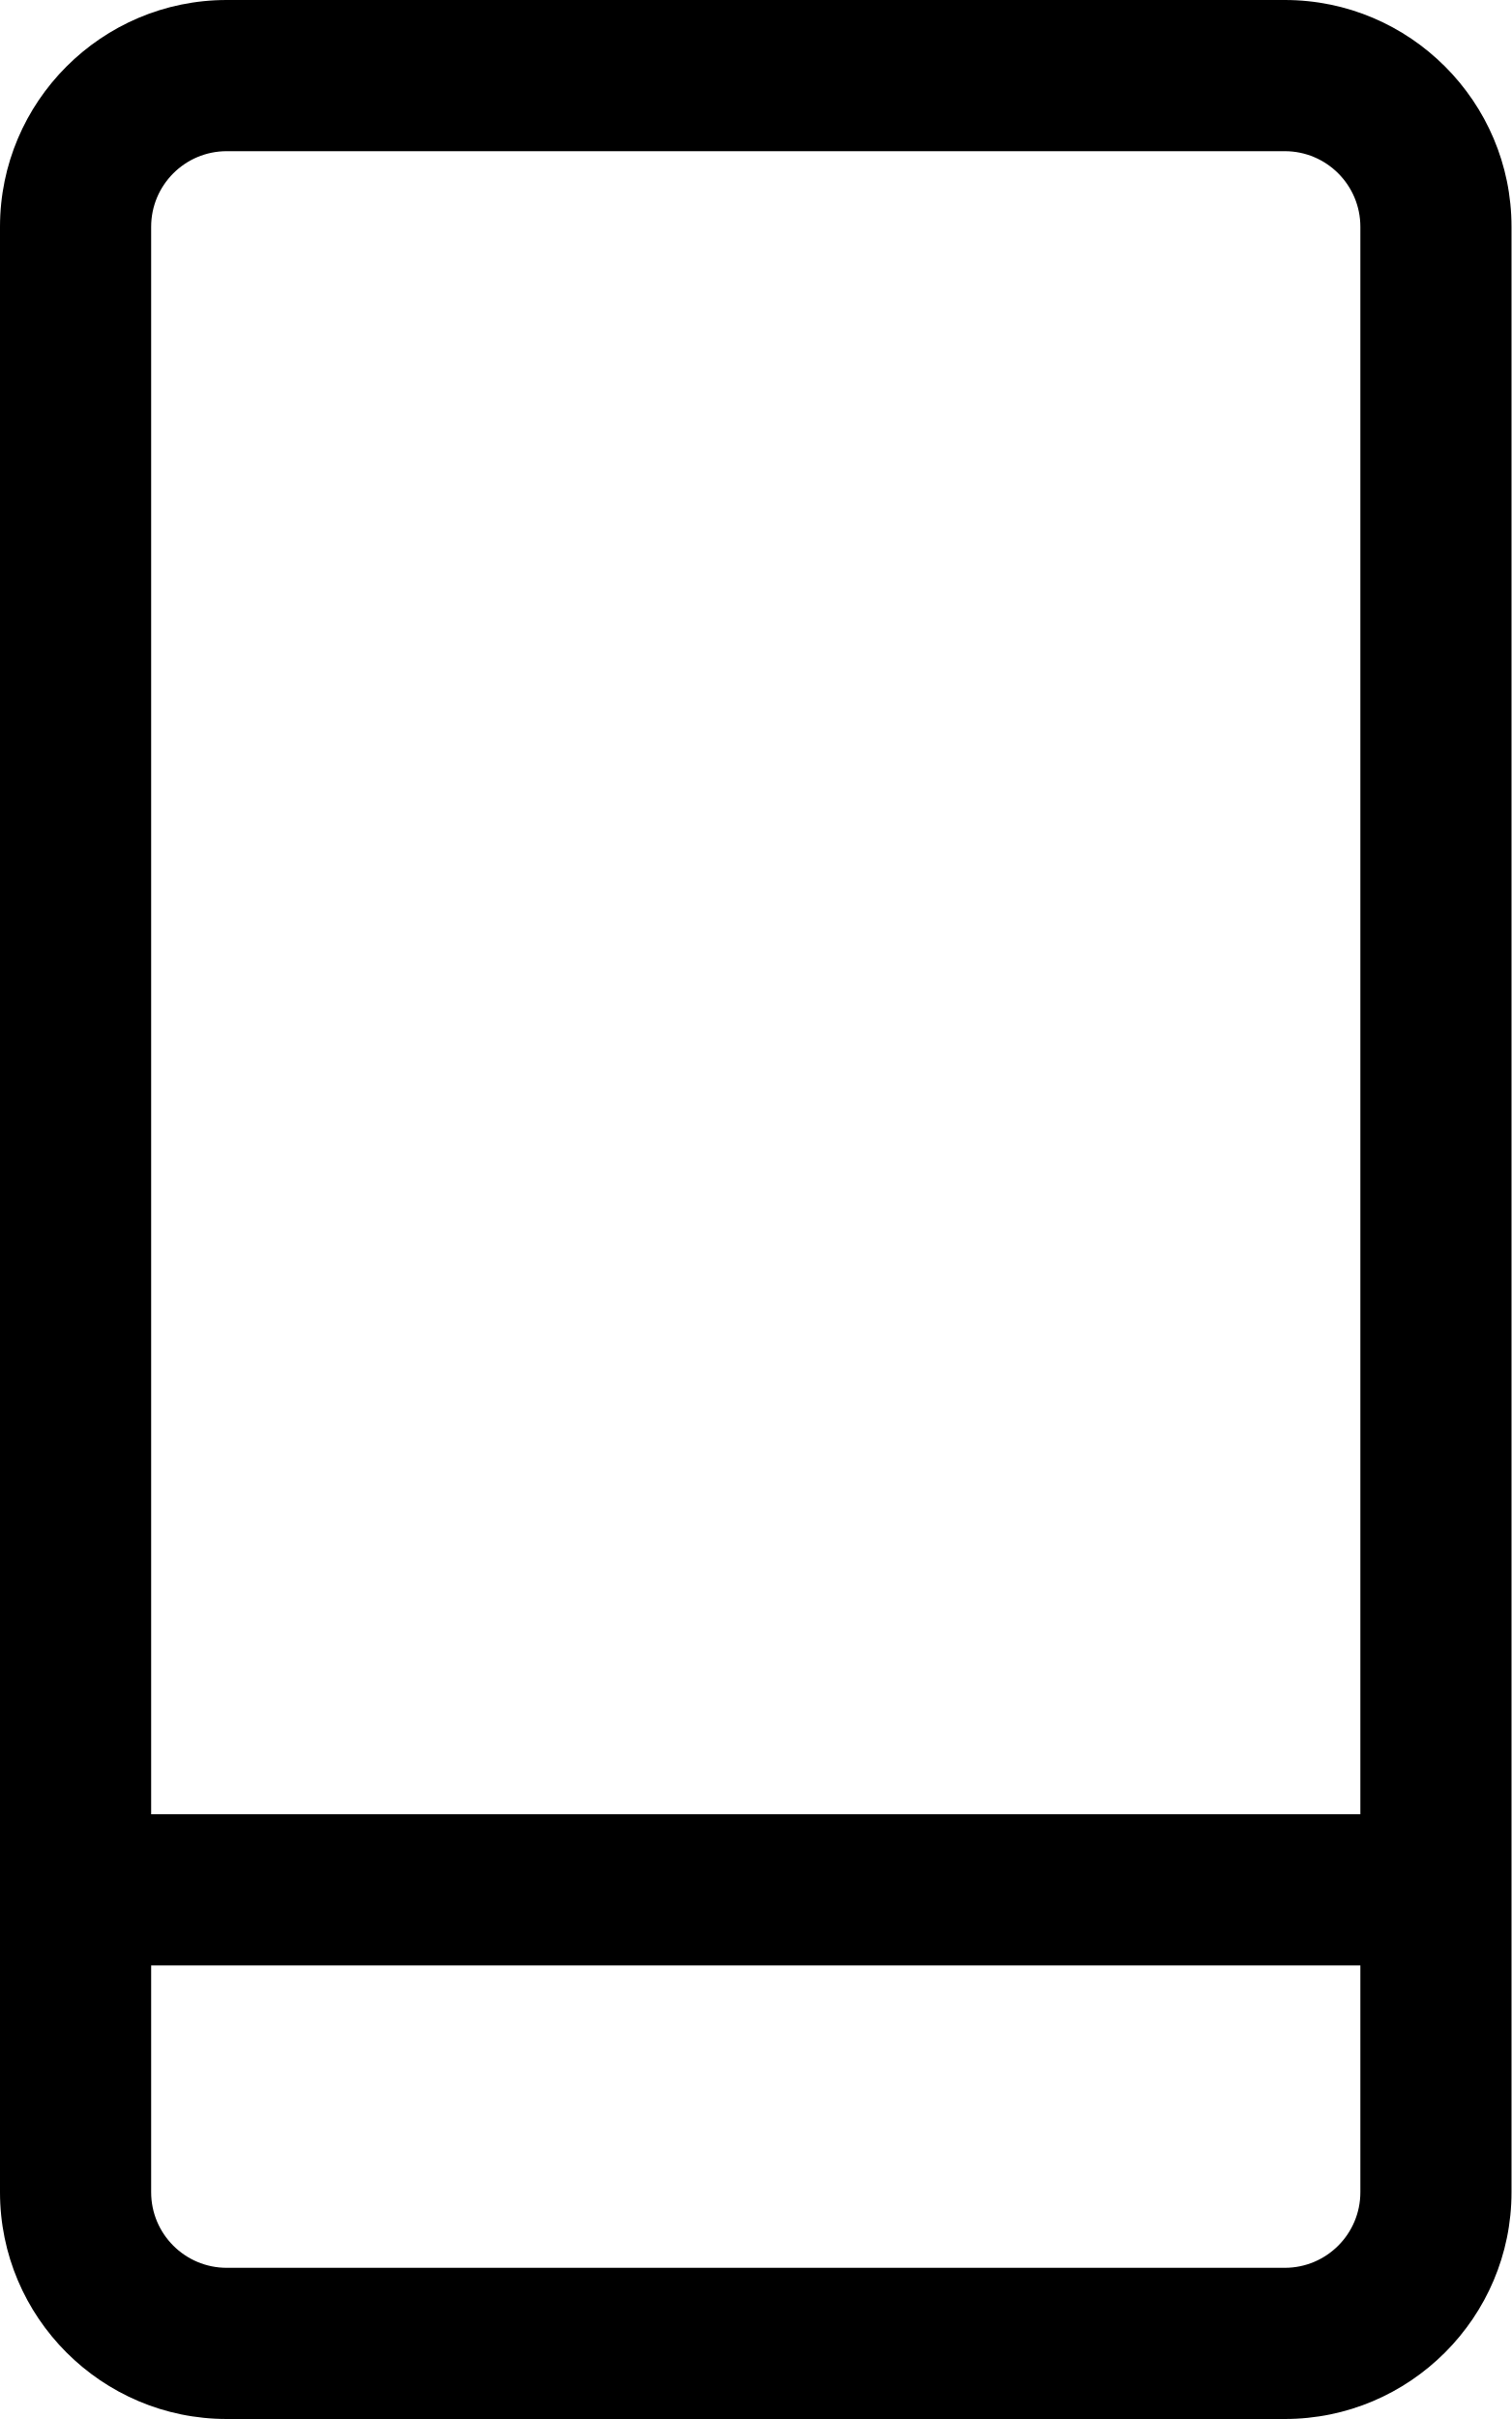
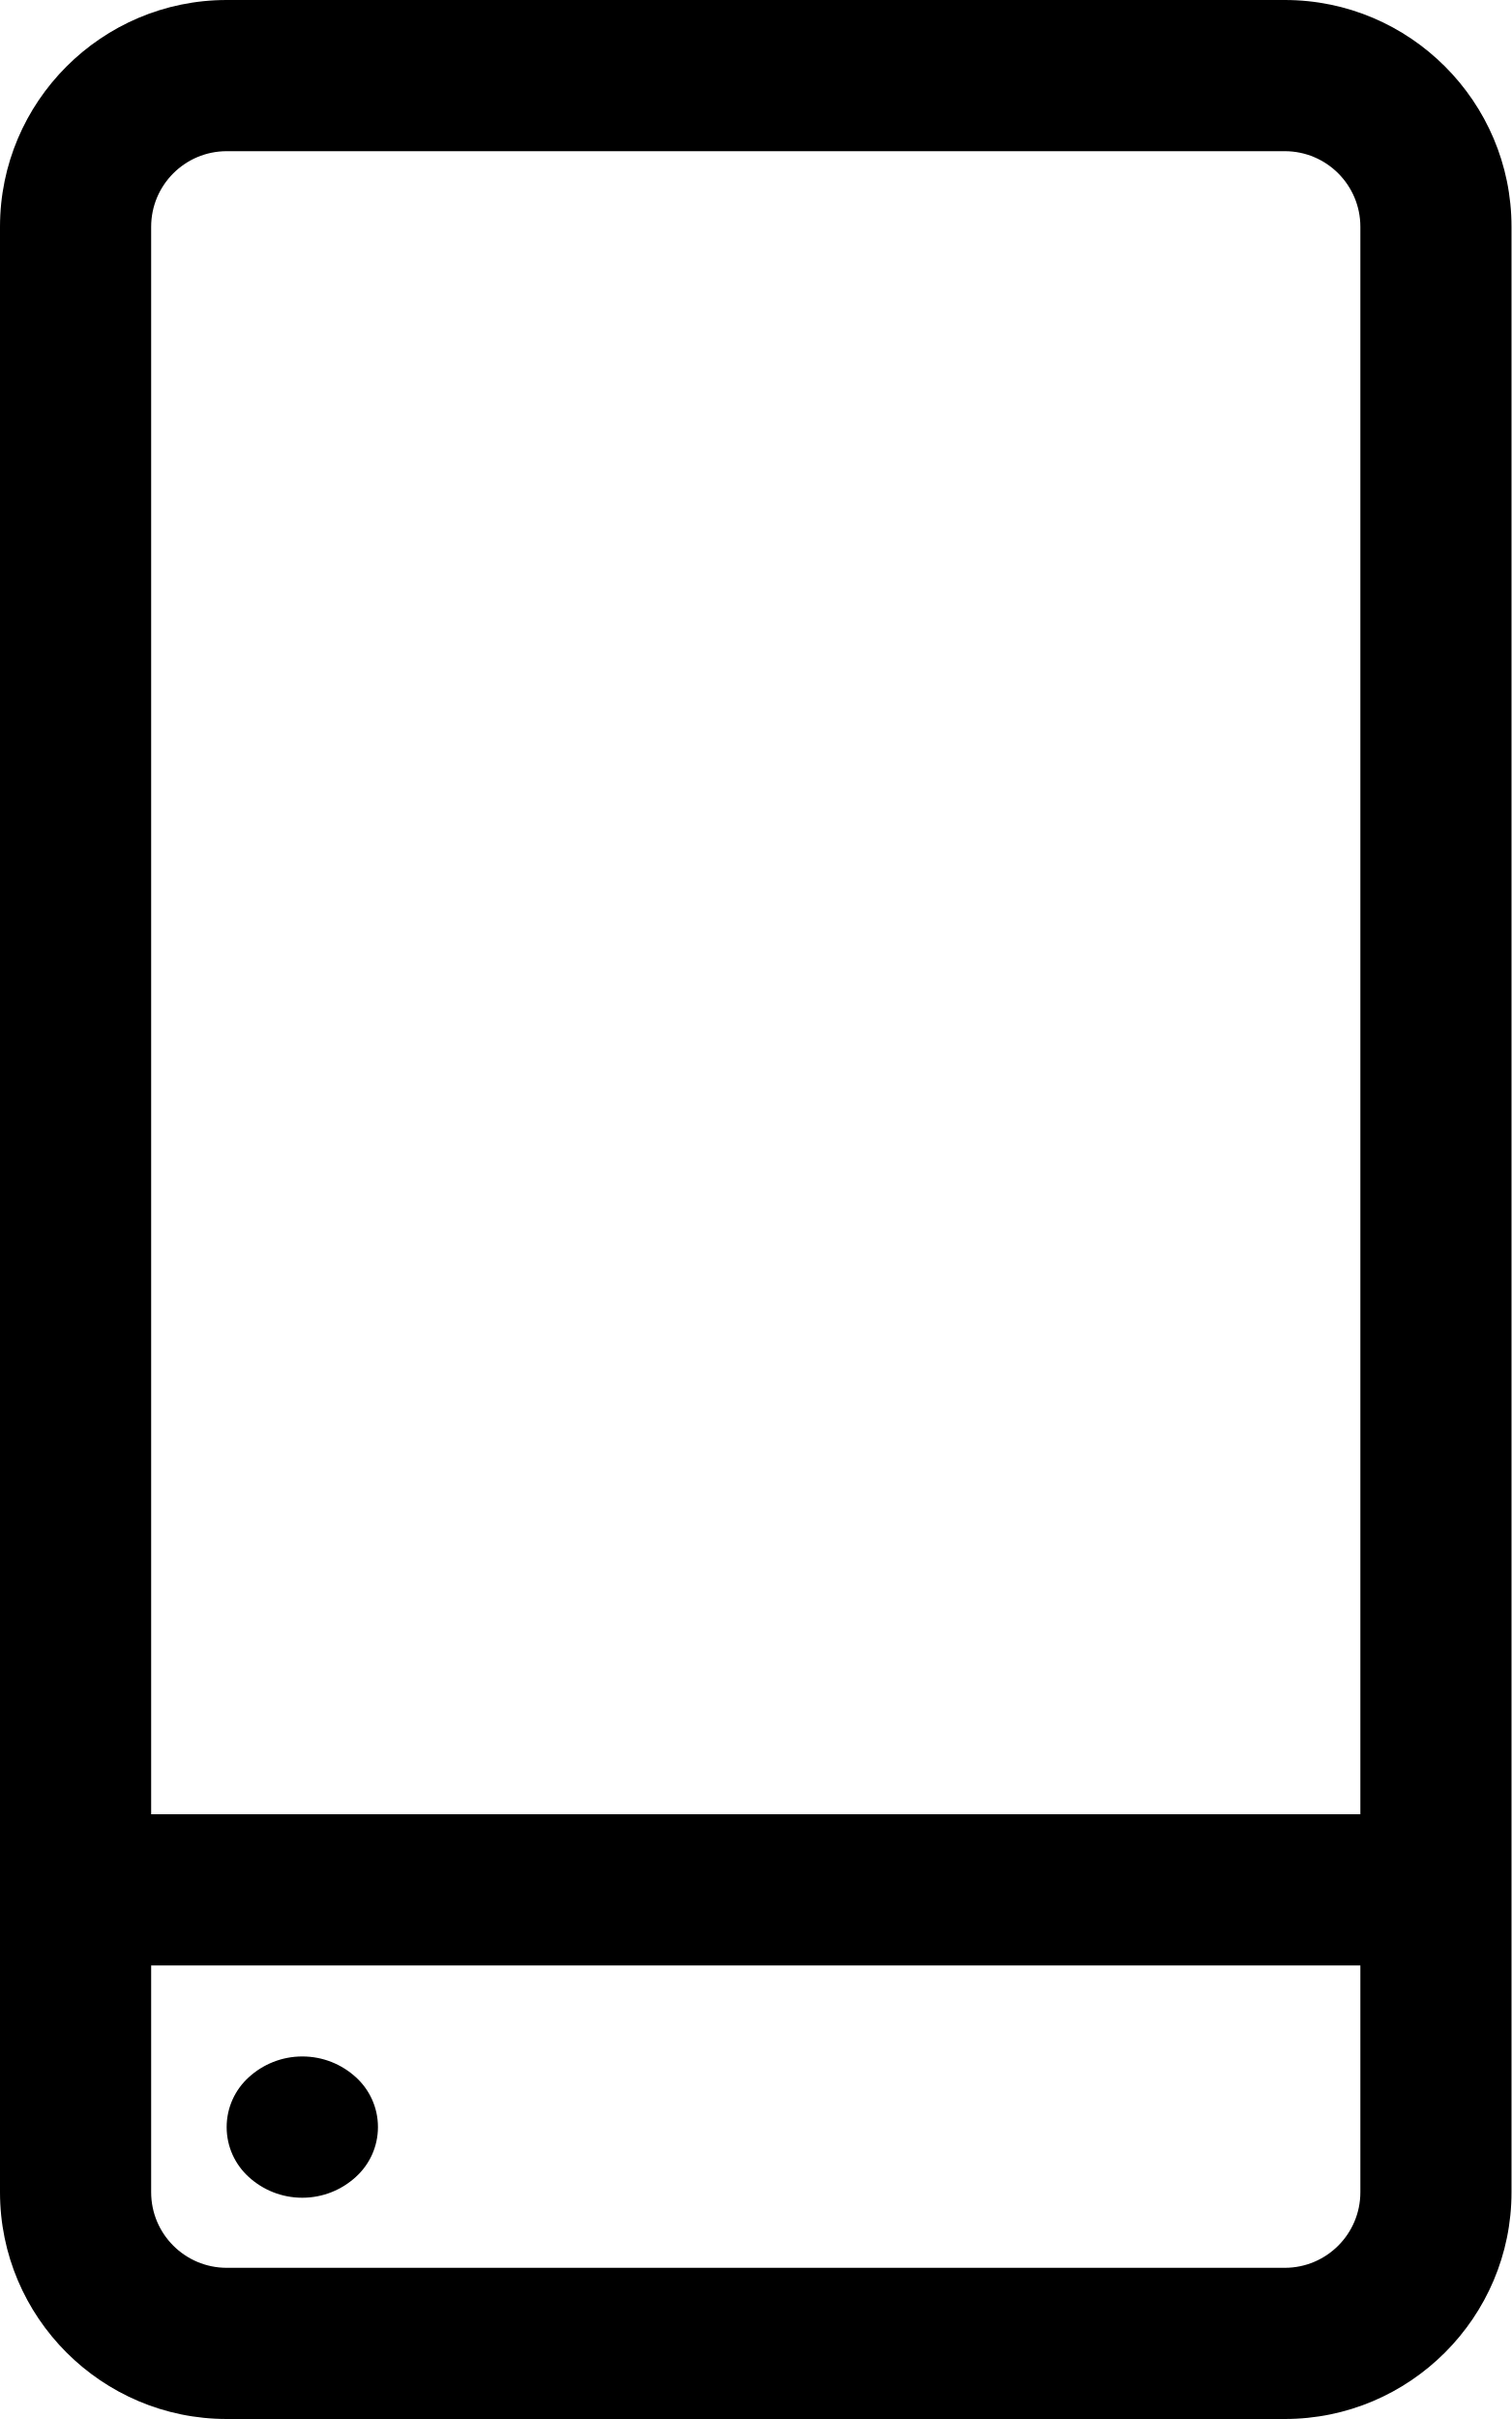
<svg xmlns="http://www.w3.org/2000/svg" version="1.1" width="20" height="32" viewBox="0 0 20 32">
  <path d="M17 0h-14c-1.654 0-3 1.346-3 3v26c0 1.654 1.346 3 3 3h14c1.654 0 3-1.346 3-3v-26c0-1.654-1.346-3-3-3zM3 2h14c0.552 0 1 0.448 1 1v0 21h-16v-21c0-0.552 0.448-1 1-1v0zM17 30h-14c-0.552 0-1-0.448-1-1v0-3h16v3c0 0.552-0.448 1-1 1v0z" />
+   <path d="M4.708 27.478c0.18 0.163 0.293 0.399 0.293 0.66s-0.113 0.497-0.292 0.659l-0.001 0.001c-0.186 0.17-0.435 0.275-0.708 0.275s-0.522-0.104-0.709-0.275l0.001 0.001c-0.18-0.163-0.293-0.399-0.293-0.66s0.113-0.497 0.292-0.659l0.001-0.001c0.186-0.17 0.435-0.275 0.708-0.275s0.522 0.104 0.709 0.275l-0.001-0.001z" />
</svg>
